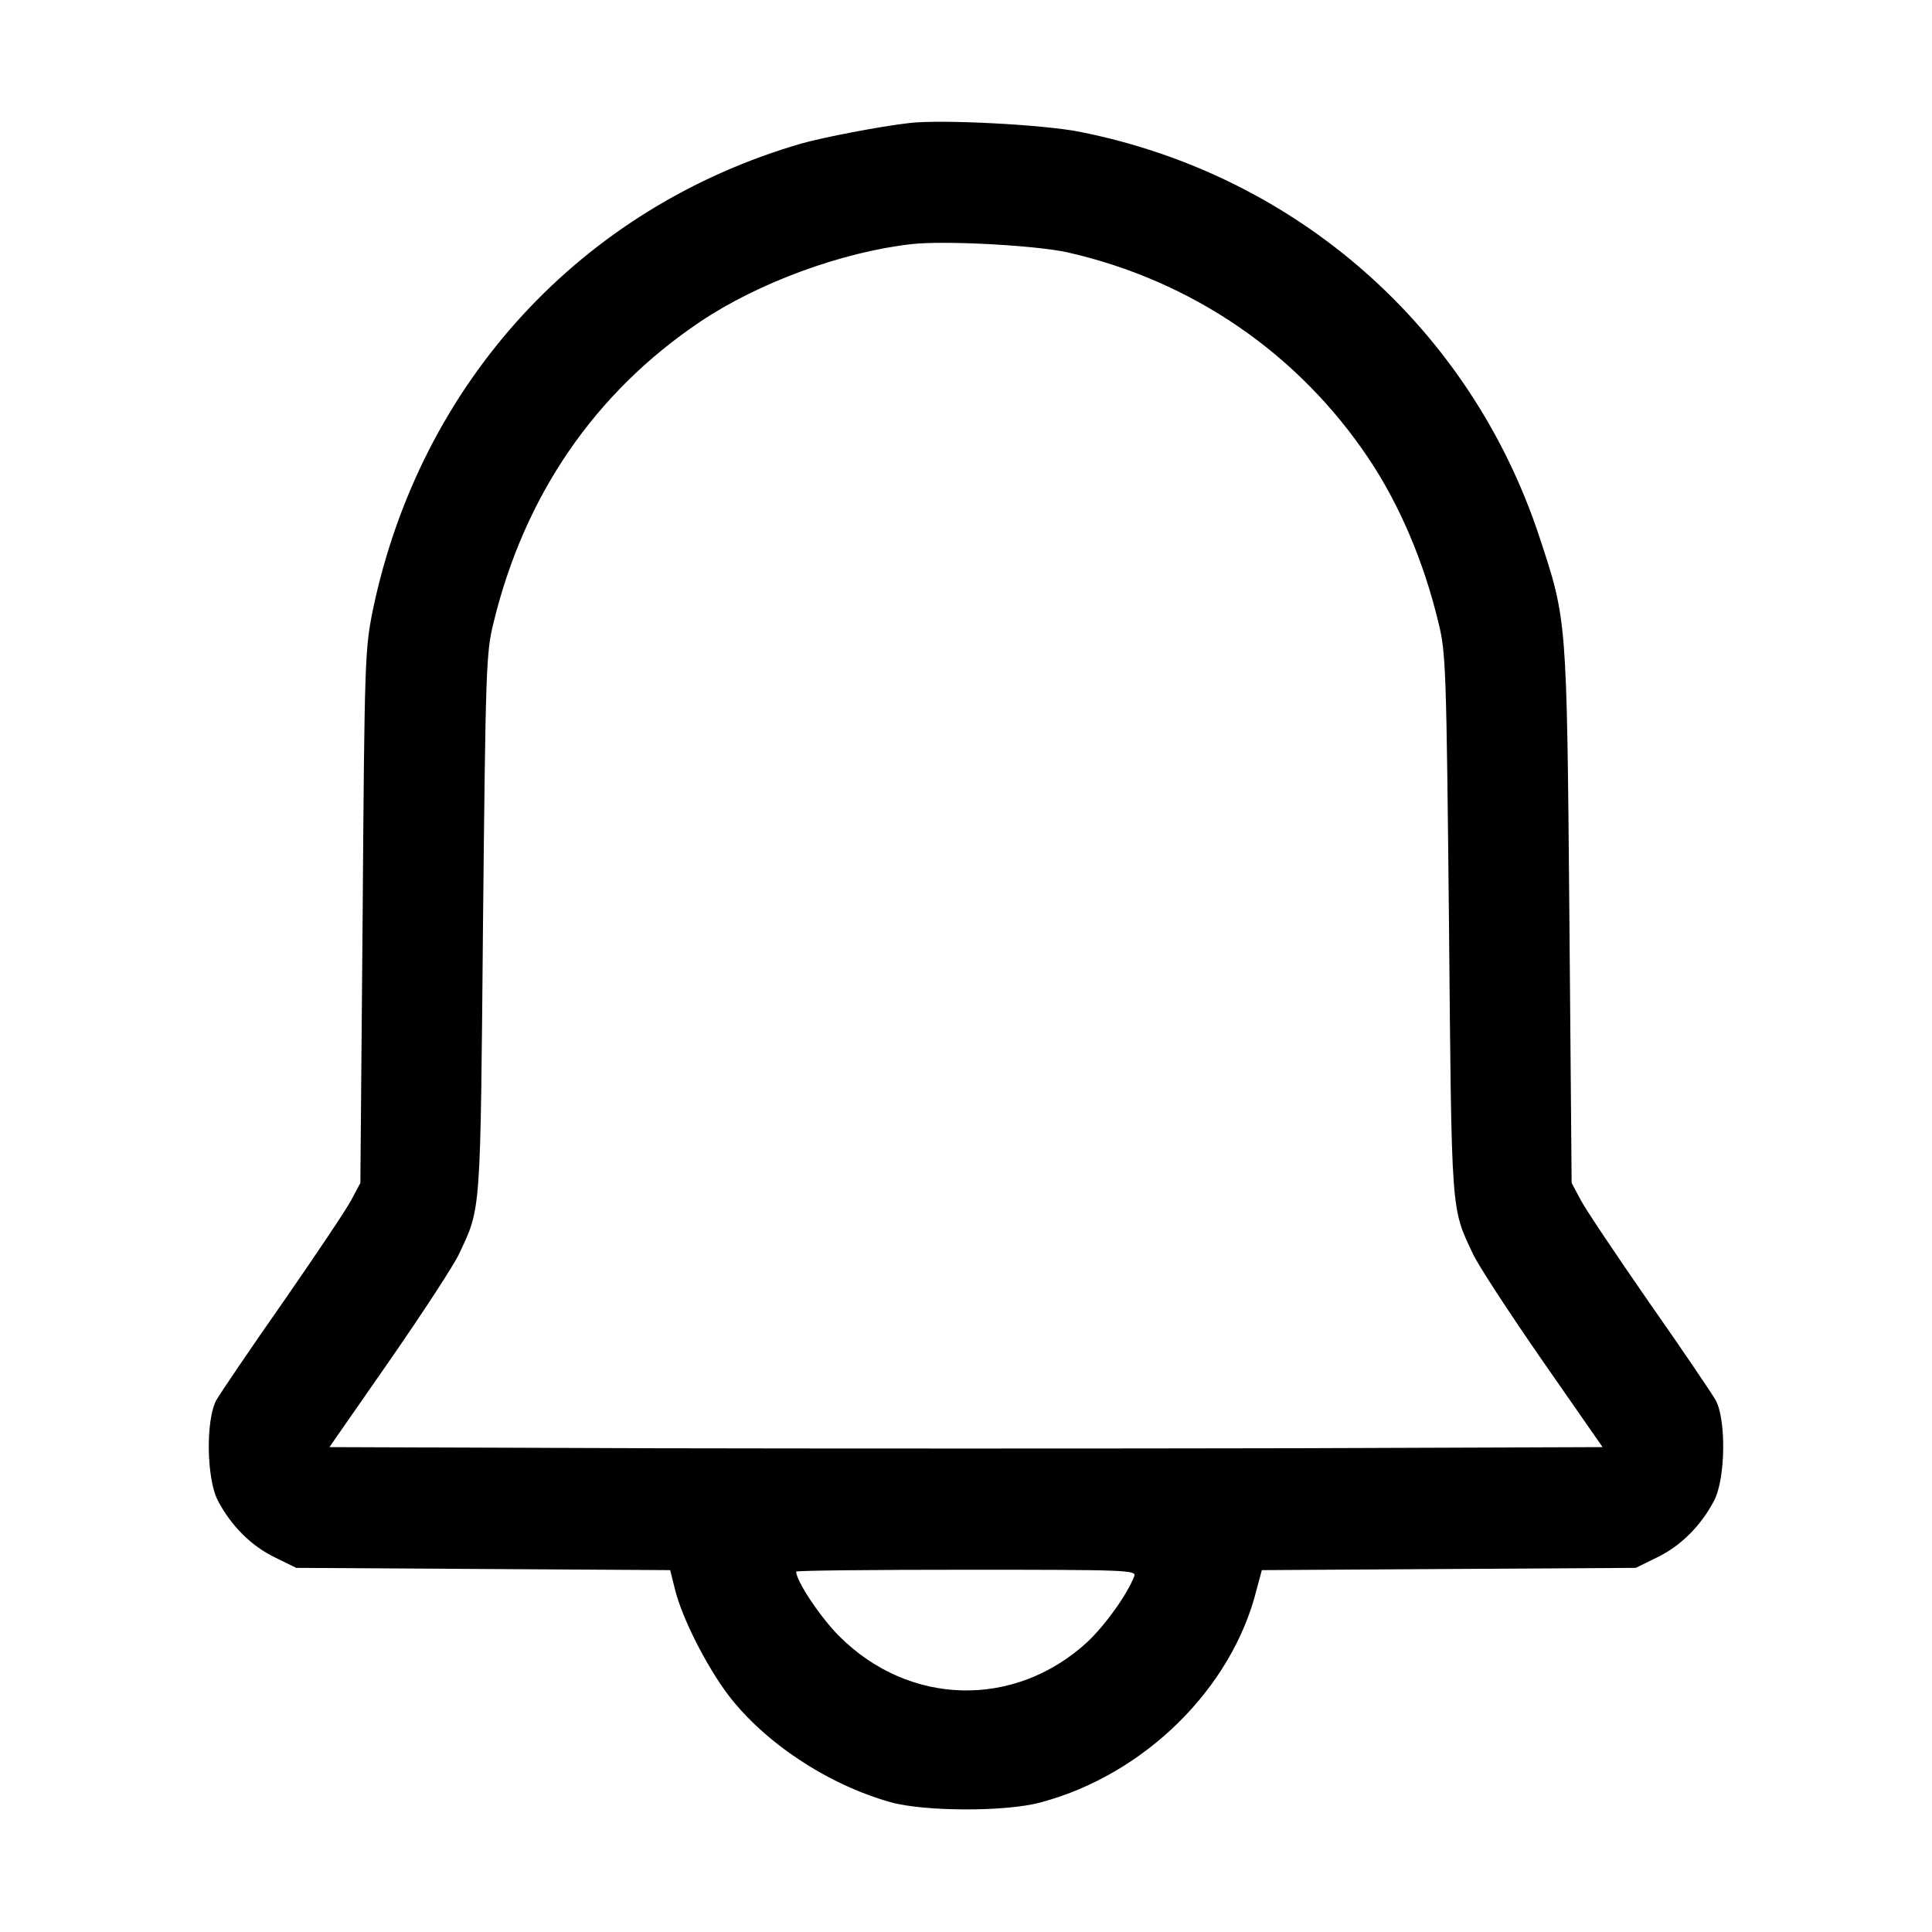
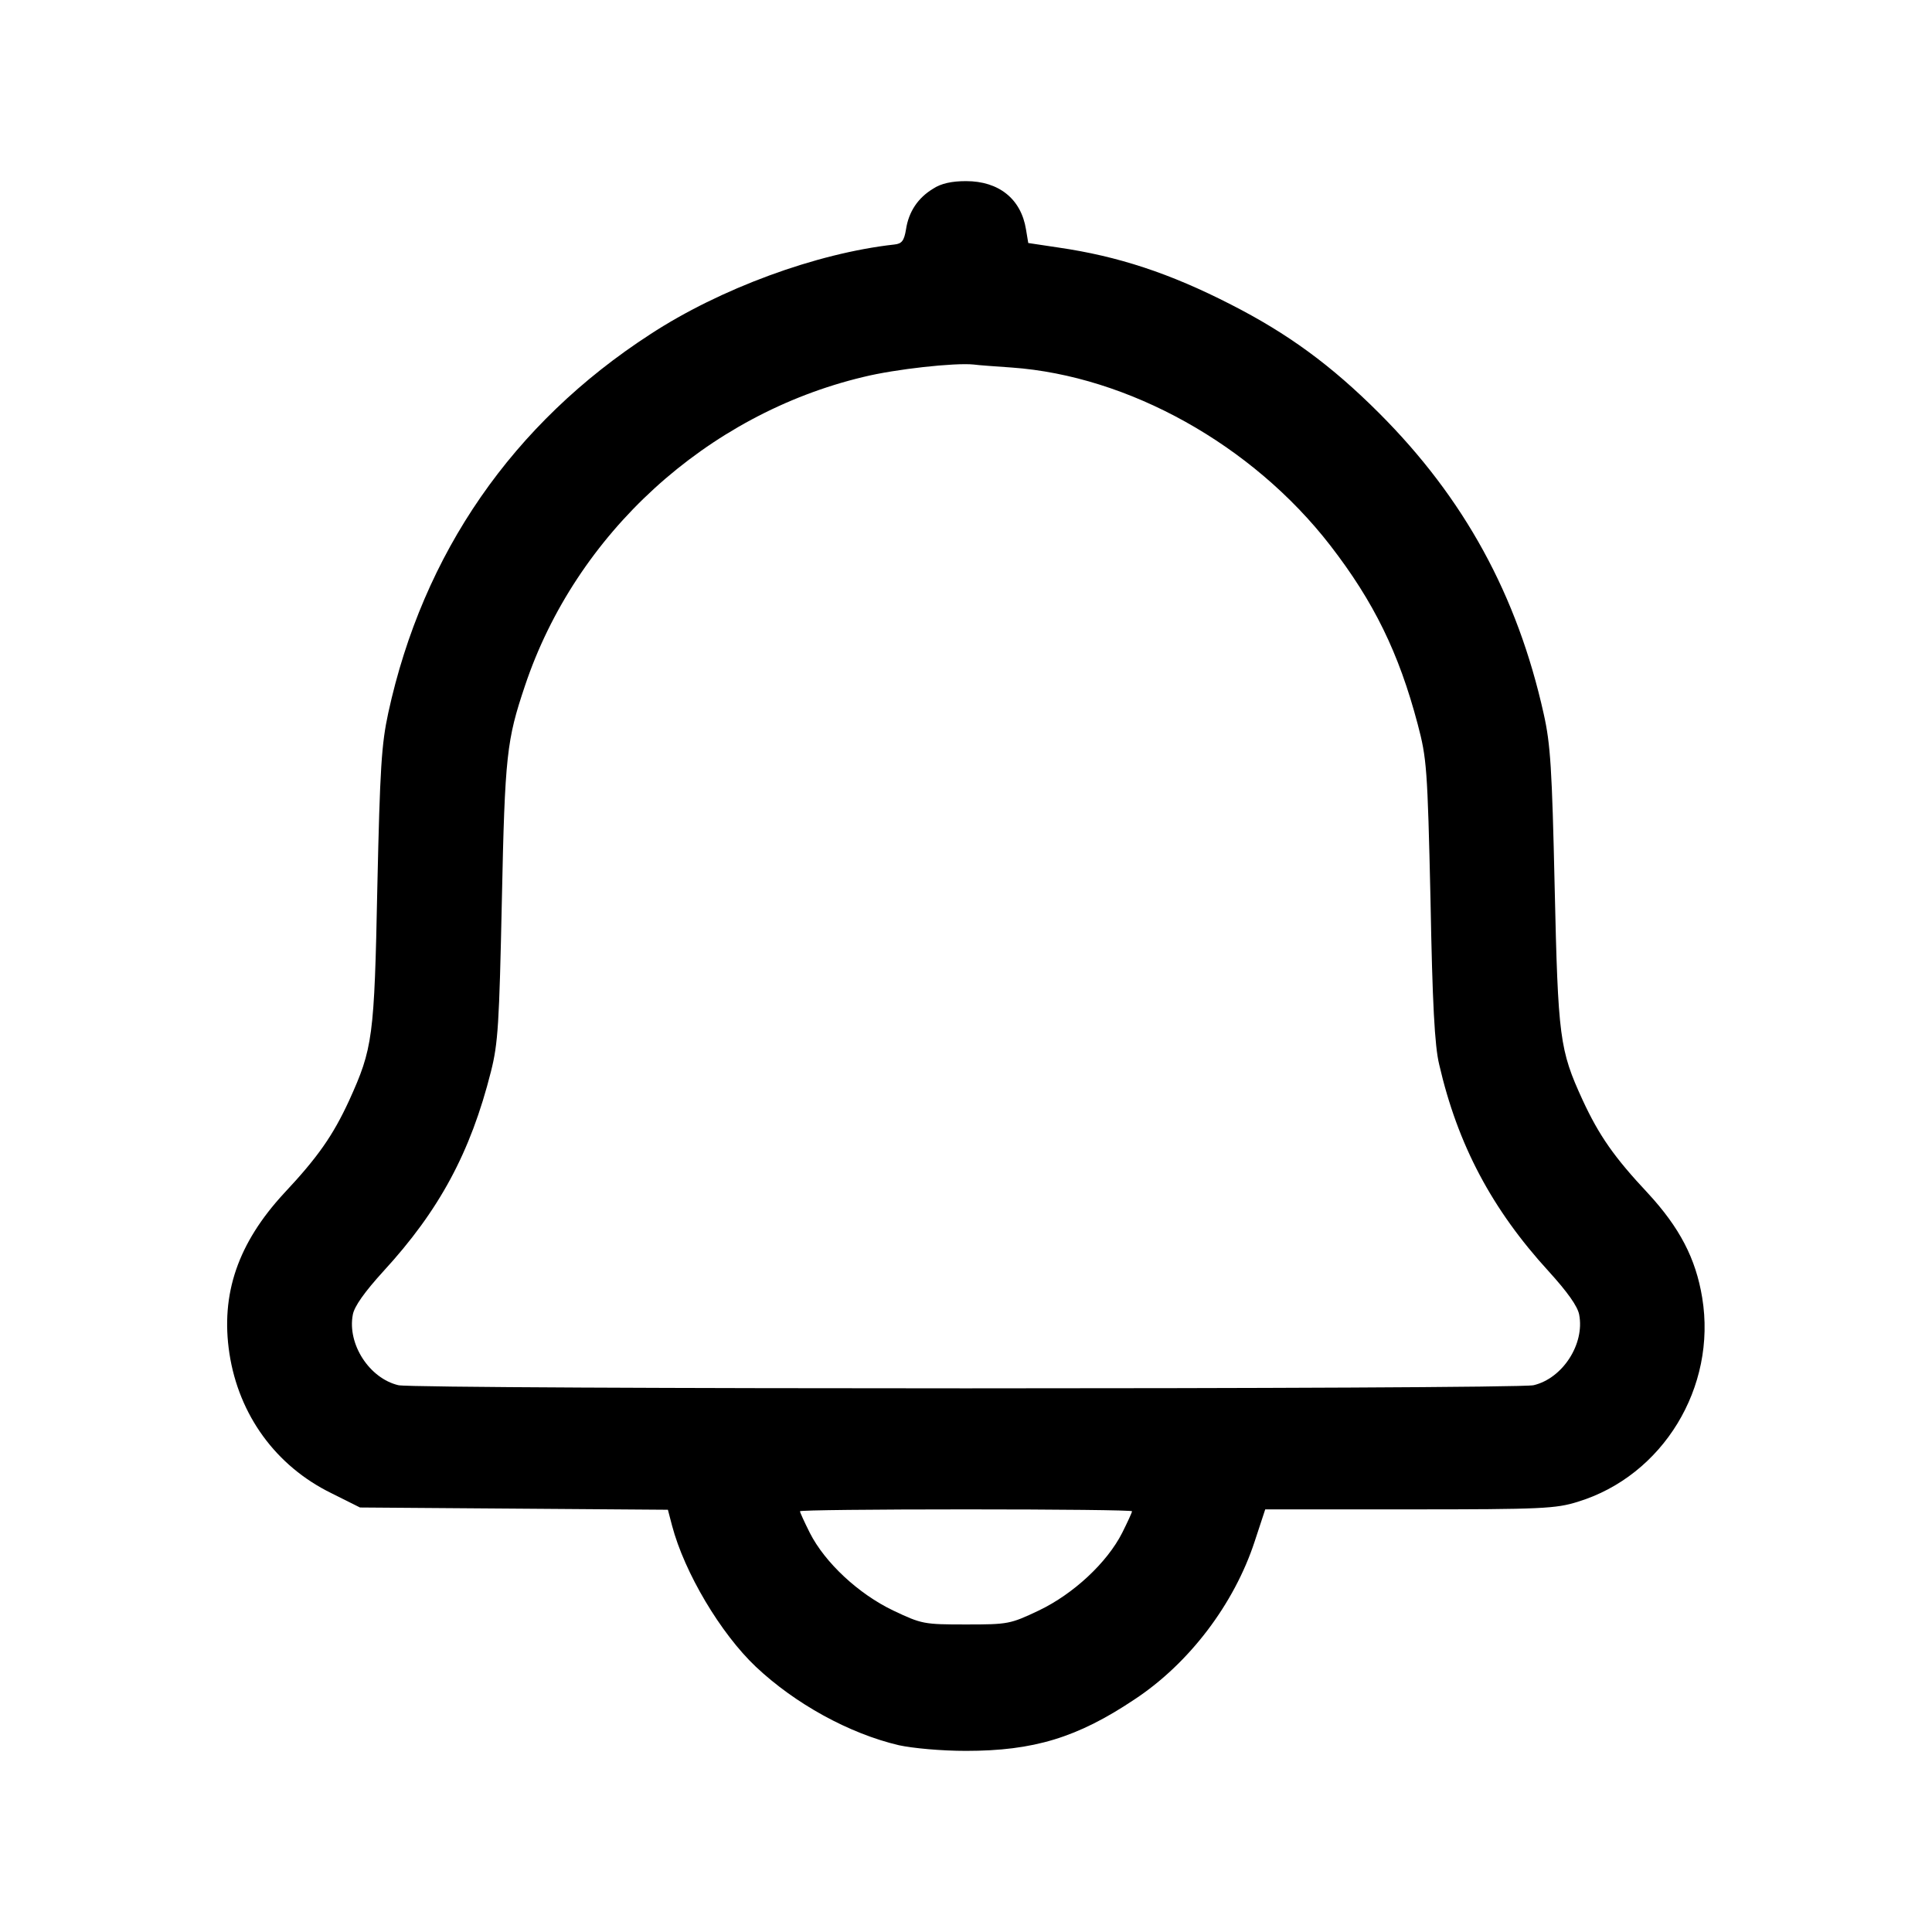
<svg xmlns="http://www.w3.org/2000/svg" version="1.0" width="512pt" height="512pt" viewBox="0 0 512 512" preserveAspectRatio="xMidYMid meet">
  <g transform="translate(0,512) scale(0.1,-0.1)" fill="#000000" stroke="none">
-     <path d="M2410 4794 c-79 -9 -228 -38 -285 -54 -584 -169 -1011 -633 -1137 -1237 -21 -104 -22 -133 -27 -813 l-6 -705 -24 -45 c-13 -25 -95 -147 -181 -271 -87 -124 -166 -241 -177 -260 -28 -53 -26 -209 5 -267 35 -66 88 -119 150 -149 l57 -28 496 -3 495 -3 13 -52 c19 -76 83 -202 141 -279 96 -126 263 -237 430 -284 89 -25 308 -26 400 0 274 74 505 302 570 563 l14 52 495 3 496 3 57 28 c62 30 115 83 150 149 31 58 33 214 5 267 -11 19 -90 136 -177 260 -86 124 -168 246 -181 271 l-24 45 -6 710 c-7 789 -6 780 -80 1004 -183 552 -641 956 -1214 1071 -97 20 -372 34 -455 24z m420 -343 c329 -75 610 -267 797 -546 81 -121 146 -272 185 -435 20 -80 21 -123 28 -800 7 -772 5 -749 63 -872 13 -29 96 -156 184 -283 l160 -230 -843 -3 c-464 -1 -1224 -1 -1688 0 l-843 3 160 230 c88 127 171 254 184 283 58 123 56 100 63 872 7 677 8 720 28 800 82 338 269 610 547 797 153 103 375 185 560 206 87 10 330 -3 415 -22z m176 -3508 c-19 -49 -77 -130 -125 -175 -192 -176 -471 -170 -657 16 -50 50 -114 146 -114 171 0 3 203 5 451 5 425 0 451 -1 445 -17z" />
+     <path d="M2473 4620 c-40 -24 -65 -61 -72 -108 -5 -30 -11 -38 -31 -40 -207 -23 -462 -117 -647 -238 -364 -236 -602 -580 -694 -1003 -18 -83 -22 -146 -29 -461 -8 -401 -12 -428 -75 -567 -43 -93 -83 -150 -172 -245 -122 -132 -169 -267 -145 -425 25 -163 123 -298 270 -370 l76 -38 408 -3 408 -3 11 -42 c33 -125 129 -286 222 -374 104 -98 247 -177 379 -208 37 -8 112 -15 178 -15 179 0 295 35 446 136 146 96 265 254 319 419 l28 85 382 0 c352 0 388 2 446 20 226 69 369 304 330 541 -17 104 -60 186 -144 277 -89 95 -129 152 -173 247 -61 133 -65 164 -74 565 -7 313 -11 378 -29 458 -70 315 -211 572 -436 797 -127 127 -242 211 -393 288 -162 83 -299 128 -457 151 l-80 12 -6 36 c-13 81 -72 128 -159 128 -37 0 -66 -6 -87 -20z m208 -474 c309 -22 637 -204 844 -471 116 -150 182 -285 232 -474 24 -91 26 -115 34 -466 5 -274 11 -387 23 -436 49 -213 140 -384 290 -548 50 -55 77 -93 81 -115 15 -78 -44 -169 -121 -187 -51 -11 -2957 -11 -3008 0 -77 18 -136 109 -121 187 4 22 31 60 81 115 148 161 231 315 285 529 19 75 22 126 29 455 8 385 13 424 61 567 135 404 482 720 897 819 85 21 242 38 292 33 14 -2 59 -5 101 -8z m319 -3031 c0 -3 -12 -29 -26 -57 -40 -79 -129 -162 -221 -206 -76 -36 -81 -37 -193 -37 -112 0 -117 1 -193 37 -92 44 -181 127 -221 206 -14 28 -26 54 -26 57 0 3 198 5 440 5 242 0 440 -2 440 -5z" />
  </g>
</svg>
